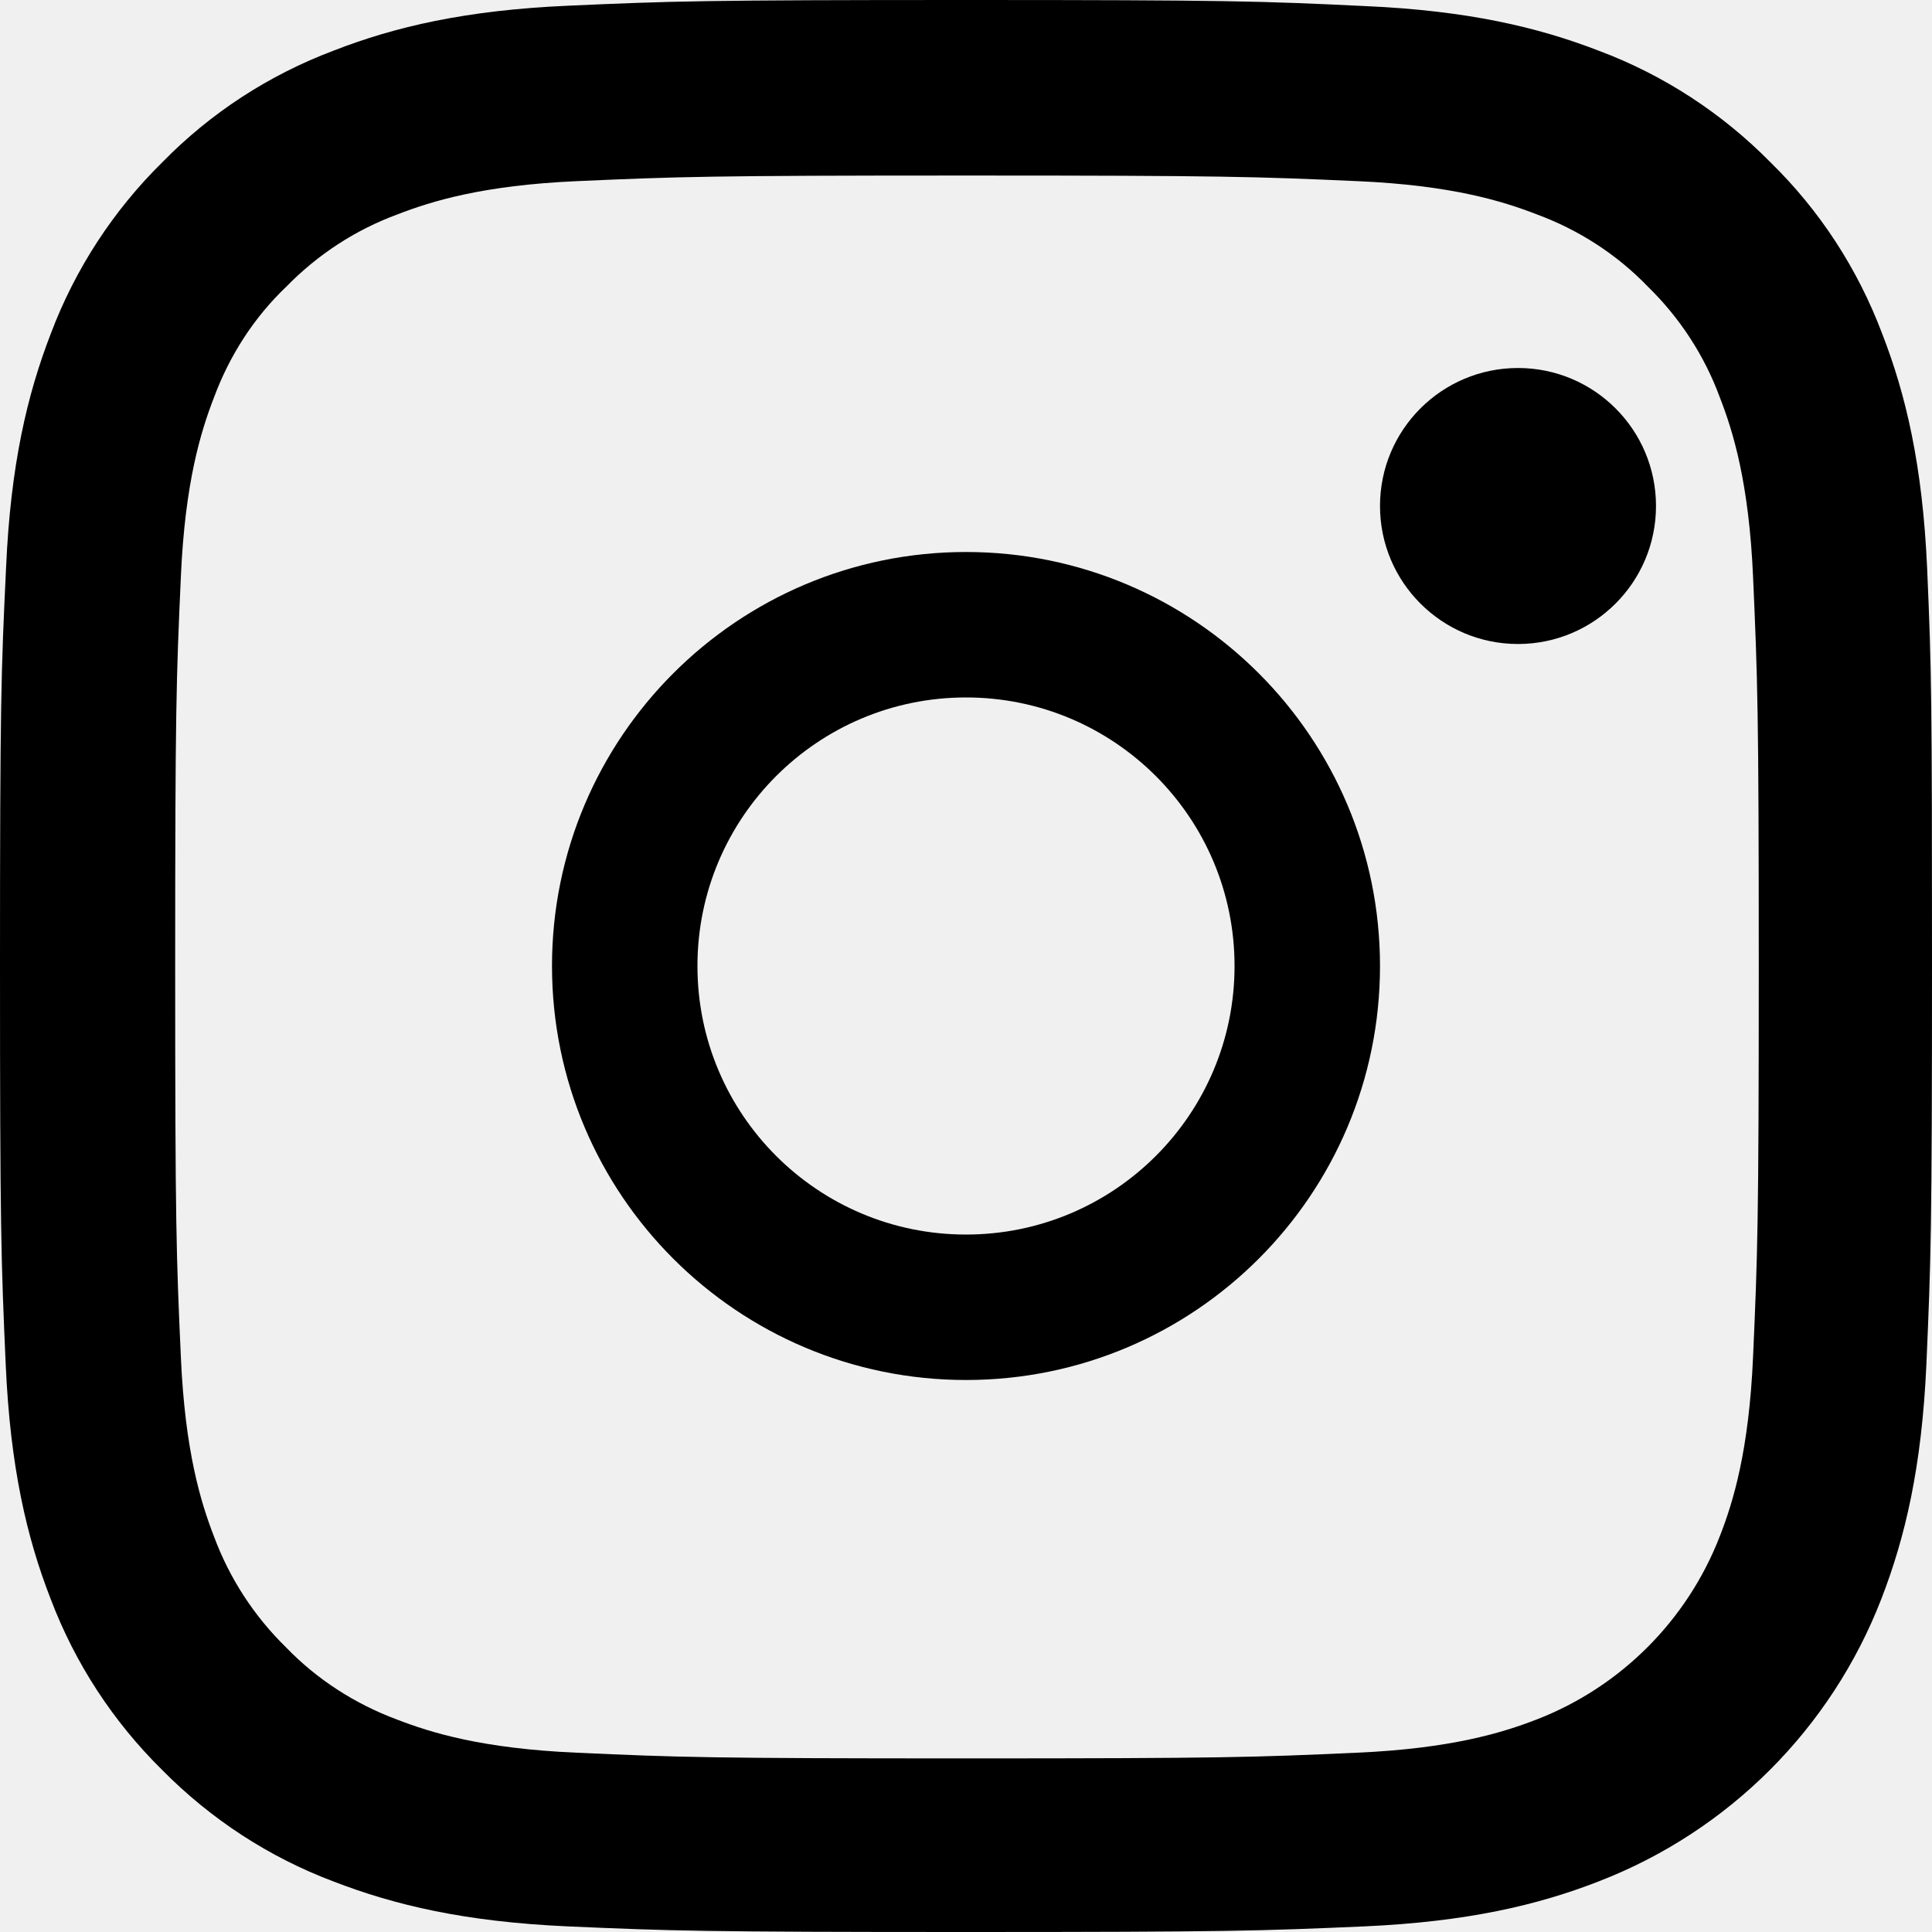
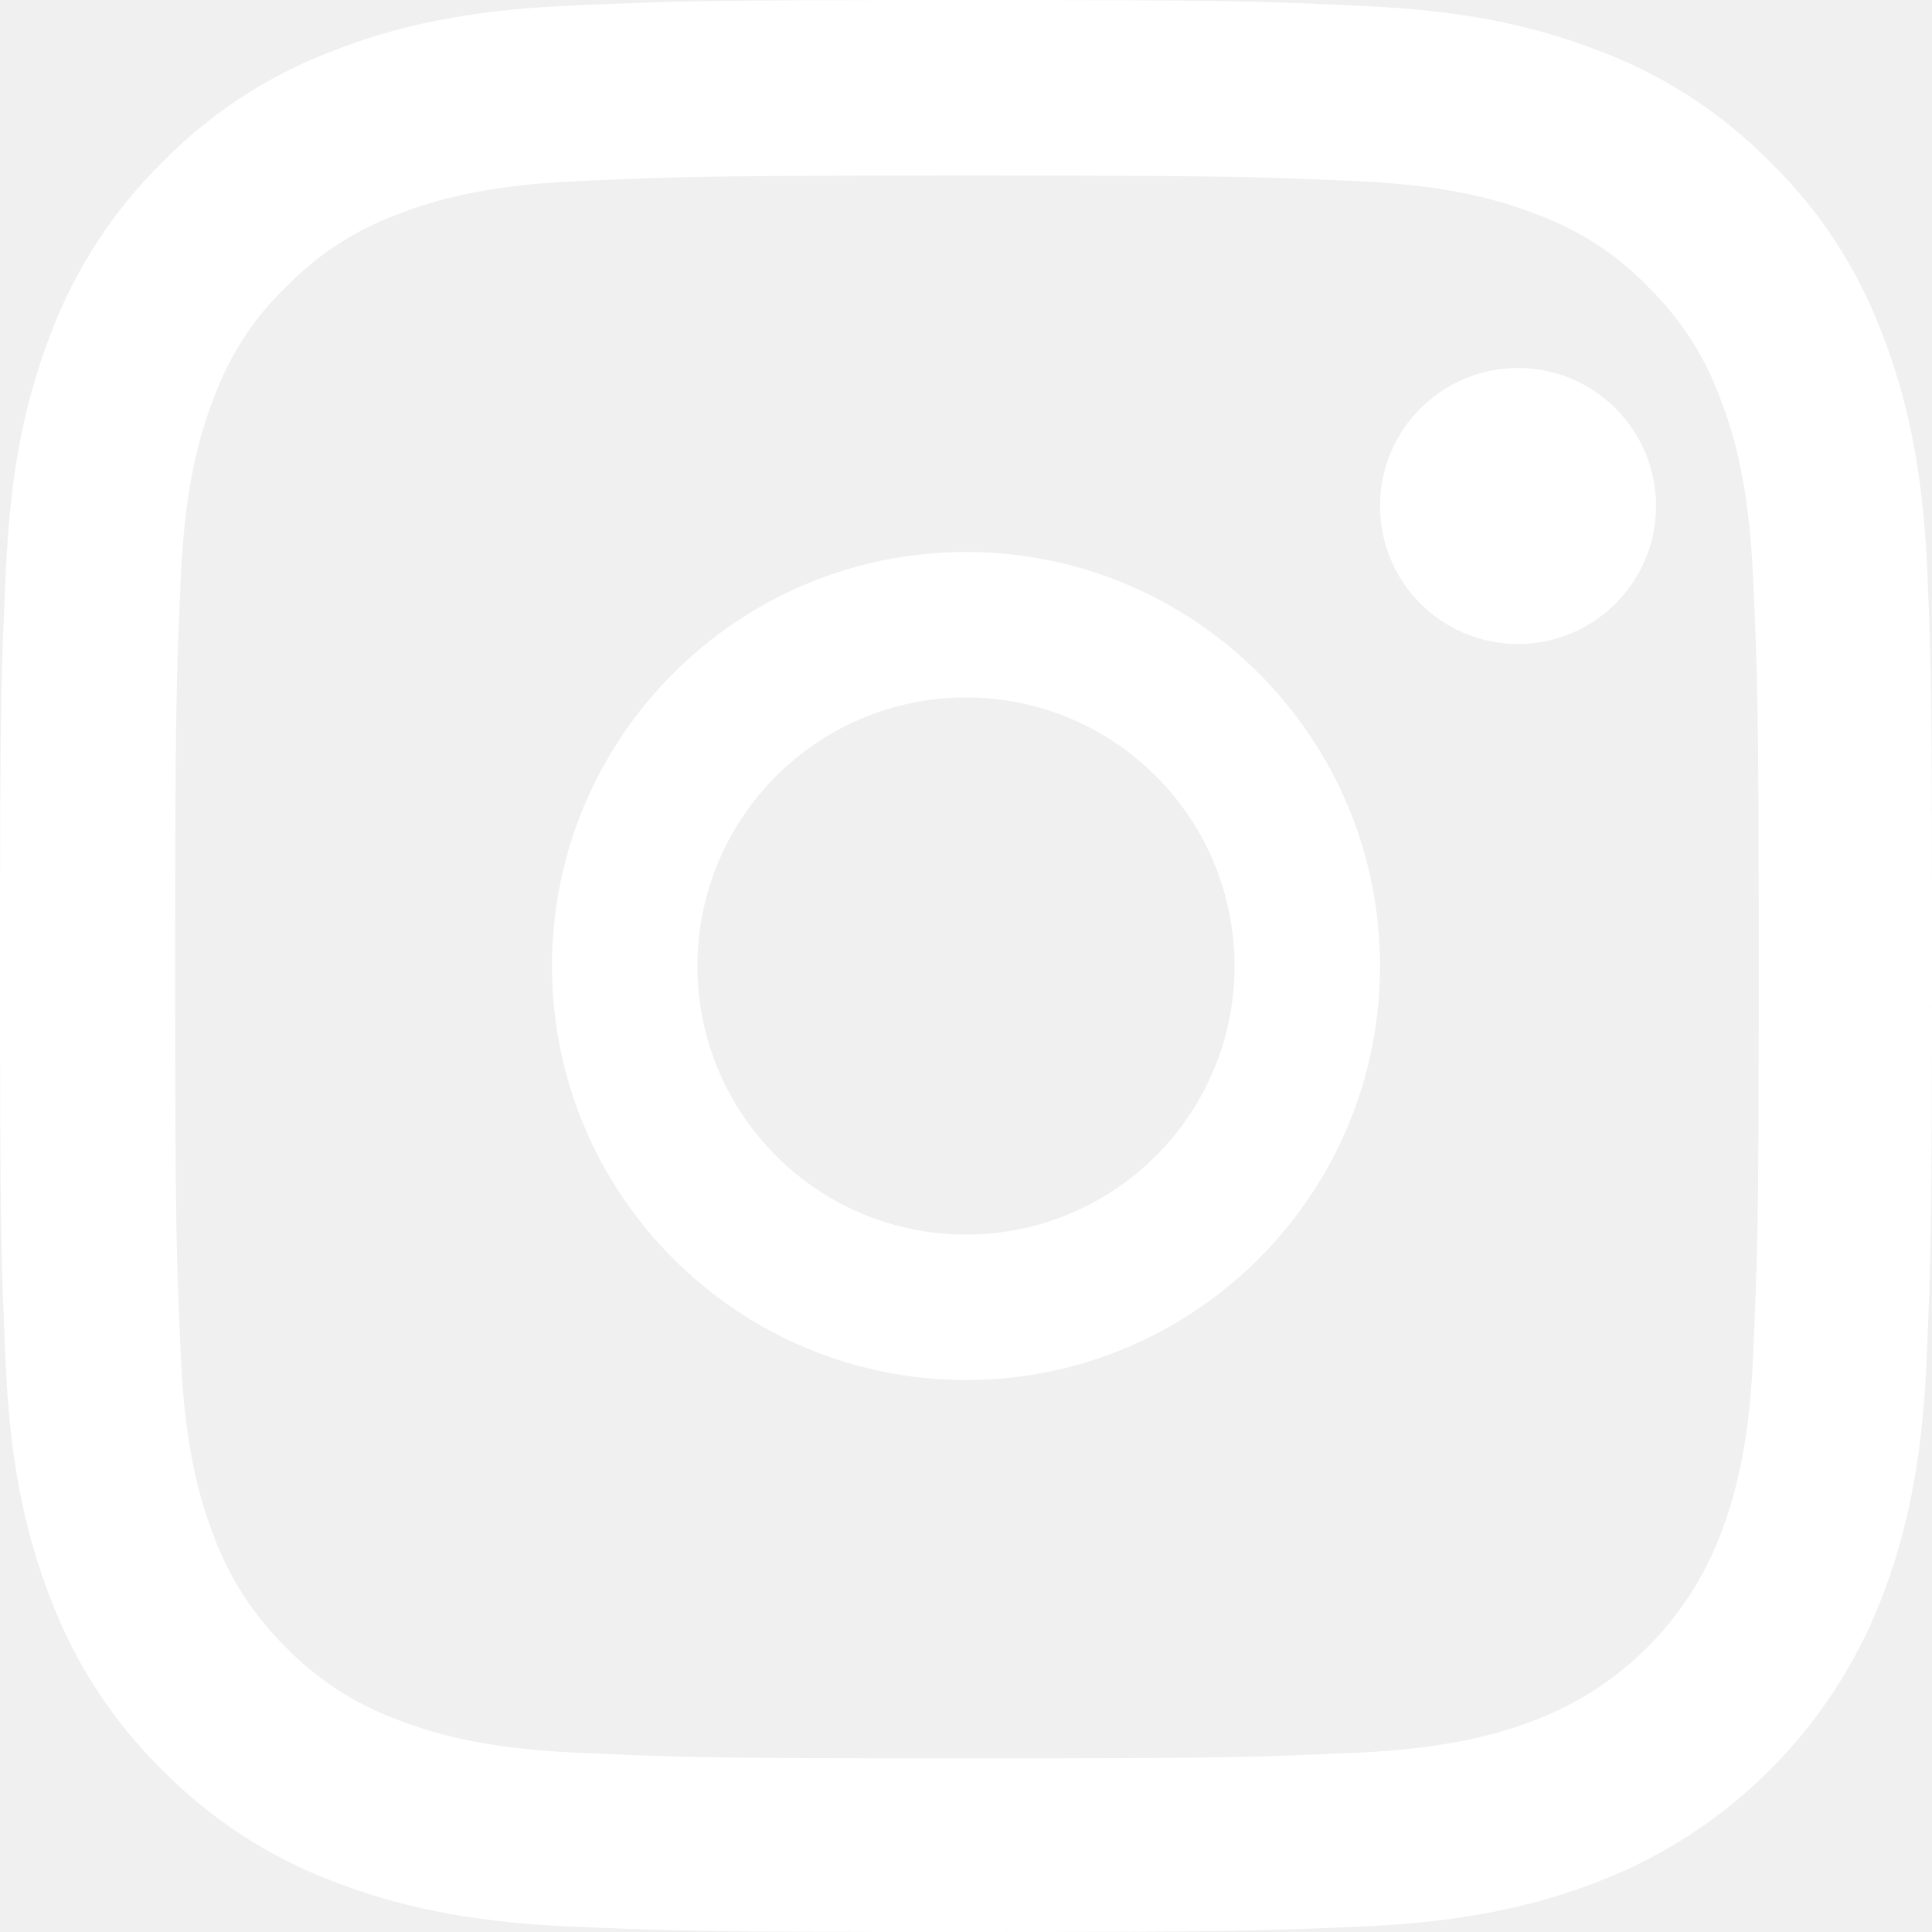
<svg xmlns="http://www.w3.org/2000/svg" width="21" height="21" viewBox="0 0 21 21" fill="none">
-   <path d="M20.947 6.174C20.897 5.058 20.717 4.291 20.458 3.626C20.192 2.921 19.781 2.289 19.244 1.764C18.719 1.231 18.083 0.816 17.385 0.554C16.716 0.295 15.953 0.115 14.837 0.066C13.713 0.012 13.356 0 10.504 0C7.652 0 7.295 0.012 6.175 0.062C5.059 0.111 4.292 0.291 3.627 0.55C2.921 0.816 2.29 1.227 1.764 1.764C1.231 2.289 0.817 2.925 0.554 3.622C0.295 4.291 0.115 5.054 0.066 6.17C0.012 7.294 0 7.651 0 10.502C0 13.353 0.012 13.71 0.062 14.83C0.111 15.946 0.291 16.713 0.55 17.378C0.817 18.083 1.231 18.715 1.764 19.24C2.29 19.773 2.926 20.188 3.623 20.45C4.292 20.709 5.055 20.889 6.171 20.939C7.291 20.988 7.648 21 10.5 21C13.352 21 13.709 20.988 14.829 20.939C15.945 20.889 16.712 20.709 17.377 20.45C18.788 19.905 19.904 18.789 20.45 17.378C20.709 16.709 20.889 15.946 20.939 14.83C20.988 13.71 21 13.353 21 10.502C21 7.651 20.996 7.294 20.947 6.174ZM19.055 14.748C19.01 15.774 18.838 16.328 18.694 16.697C18.341 17.611 17.615 18.338 16.7 18.691C16.331 18.834 15.773 19.006 14.751 19.051C13.643 19.101 13.311 19.113 10.508 19.113C7.706 19.113 7.369 19.101 6.265 19.051C5.24 19.006 4.686 18.834 4.316 18.691C3.861 18.522 3.447 18.256 3.11 17.907C2.761 17.566 2.495 17.156 2.326 16.701C2.183 16.332 2.011 15.774 1.966 14.752C1.916 13.645 1.904 13.312 1.904 10.51C1.904 7.708 1.916 7.372 1.966 6.268C2.011 5.243 2.183 4.689 2.326 4.32C2.495 3.864 2.761 3.45 3.114 3.114C3.455 2.765 3.865 2.498 4.321 2.33C4.69 2.187 5.248 2.014 6.27 1.969C7.378 1.92 7.71 1.908 10.512 1.908C13.319 1.908 13.651 1.92 14.755 1.969C15.781 2.014 16.335 2.187 16.704 2.33C17.159 2.498 17.574 2.765 17.91 3.114C18.259 3.454 18.526 3.864 18.694 4.32C18.838 4.689 19.01 5.247 19.055 6.268C19.104 7.376 19.117 7.708 19.117 10.51C19.117 13.312 19.104 13.64 19.055 14.748Z" fill="black " />
-   <path d="M10.5 6C8.016 6 6 8.016 6 10.5C6 12.985 8.016 15 10.5 15C12.985 15 15 12.985 15 10.5C15 8.016 12.985 6 10.5 6ZM10.5 13.419C8.888 13.419 7.581 12.112 7.581 10.5C7.581 8.888 8.888 7.581 10.5 7.581C12.112 7.581 13.419 8.888 13.419 10.5C13.419 12.112 12.112 13.419 10.5 13.419Z" fill="black" />
-   <path d="M18 5.5C18 6.328 17.328 7 16.5 7C15.672 7 15 6.328 15 5.5C15 4.671 15.672 4 16.5 4C17.328 4 18 4.671 18 5.5Z" fill="black" />
+   <path d="M20.947 6.174C20.897 5.058 20.717 4.291 20.458 3.626C20.192 2.921 19.781 2.289 19.244 1.764C18.719 1.231 18.083 0.816 17.385 0.554C16.716 0.295 15.953 0.115 14.837 0.066C13.713 0.012 13.356 0 10.504 0C7.652 0 7.295 0.012 6.175 0.062C5.059 0.111 4.292 0.291 3.627 0.55C2.921 0.816 2.29 1.227 1.764 1.764C1.231 2.289 0.817 2.925 0.554 3.622C0.295 4.291 0.115 5.054 0.066 6.17C0.012 7.294 0 7.651 0 10.502C0 13.353 0.012 13.71 0.062 14.83C0.111 15.946 0.291 16.713 0.55 17.378C0.817 18.083 1.231 18.715 1.764 19.24C2.29 19.773 2.926 20.188 3.623 20.45C4.292 20.709 5.055 20.889 6.171 20.939C7.291 20.988 7.648 21 10.5 21C13.352 21 13.709 20.988 14.829 20.939C15.945 20.889 16.712 20.709 17.377 20.45C18.788 19.905 19.904 18.789 20.45 17.378C20.709 16.709 20.889 15.946 20.939 14.83C20.988 13.71 21 13.353 21 10.502C21 7.651 20.996 7.294 20.947 6.174ZM19.055 14.748C19.01 15.774 18.838 16.328 18.694 16.697C18.341 17.611 17.615 18.338 16.7 18.691C16.331 18.834 15.773 19.006 14.751 19.051C13.643 19.101 13.311 19.113 10.508 19.113C7.706 19.113 7.369 19.101 6.265 19.051C5.24 19.006 4.686 18.834 4.316 18.691C3.861 18.522 3.447 18.256 3.11 17.907C2.761 17.566 2.495 17.156 2.326 16.701C2.183 16.332 2.011 15.774 1.966 14.752C1.916 13.645 1.904 13.312 1.904 10.51C1.904 7.708 1.916 7.372 1.966 6.268C2.011 5.243 2.183 4.689 2.326 4.32C2.495 3.864 2.761 3.45 3.114 3.114C3.455 2.765 3.865 2.498 4.321 2.33C4.69 2.187 5.248 2.014 6.27 1.969C7.378 1.92 7.71 1.908 10.512 1.908C13.319 1.908 13.651 1.92 14.755 1.969C15.781 2.014 16.335 2.187 16.704 2.33C17.159 2.498 17.574 2.765 17.91 3.114C18.259 3.454 18.526 3.864 18.694 4.32C18.838 4.689 19.01 5.247 19.055 6.268C19.104 7.376 19.117 7.708 19.117 10.51C19.117 13.312 19.104 13.64 19.055 14.748Z" fill="white " />
+   <path d="M10.5 6C8.016 6 6 8.016 6 10.5C6 12.985 8.016 15 10.5 15C12.985 15 15 12.985 15 10.5C15 8.016 12.985 6 10.5 6ZM10.5 13.419C8.888 13.419 7.581 12.112 7.581 10.5C7.581 8.888 8.888 7.581 10.5 7.581C12.112 7.581 13.419 8.888 13.419 10.5C13.419 12.112 12.112 13.419 10.5 13.419Z" fill="white" />
+   <path d="M18 5.5C18 6.328 17.328 7 16.5 7C15.672 7 15 6.328 15 5.5C15 4.671 15.672 4 16.5 4C17.328 4 18 4.671 18 5.5Z" fill="white" />
</svg>
